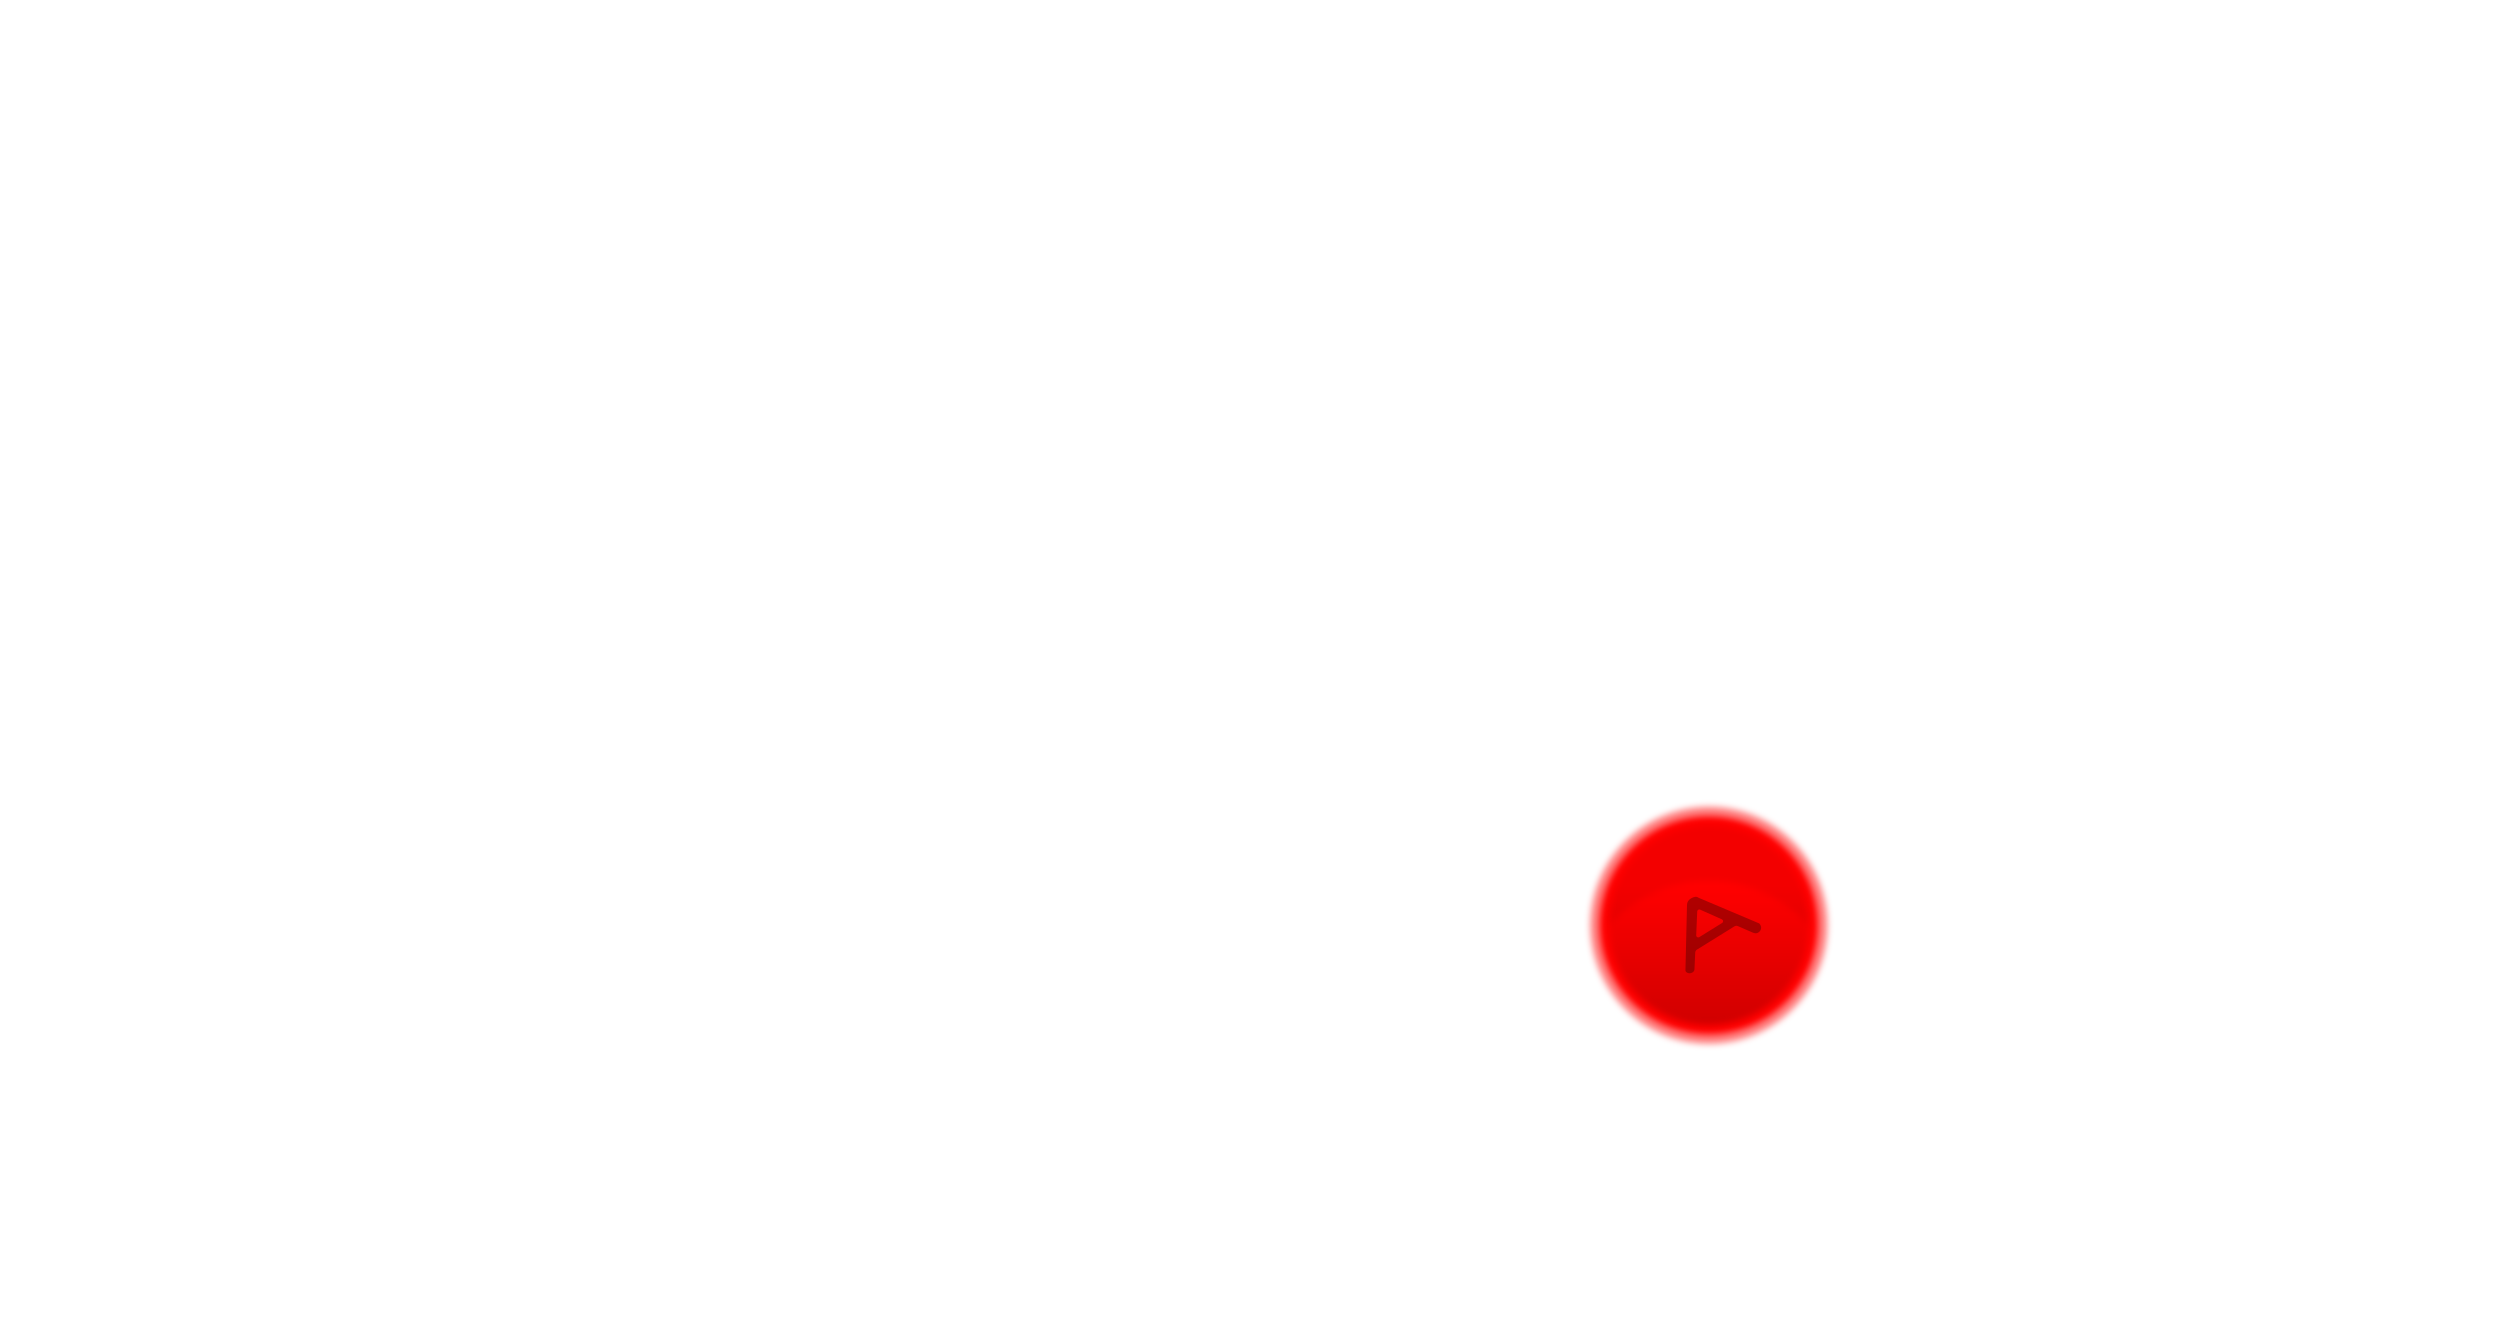
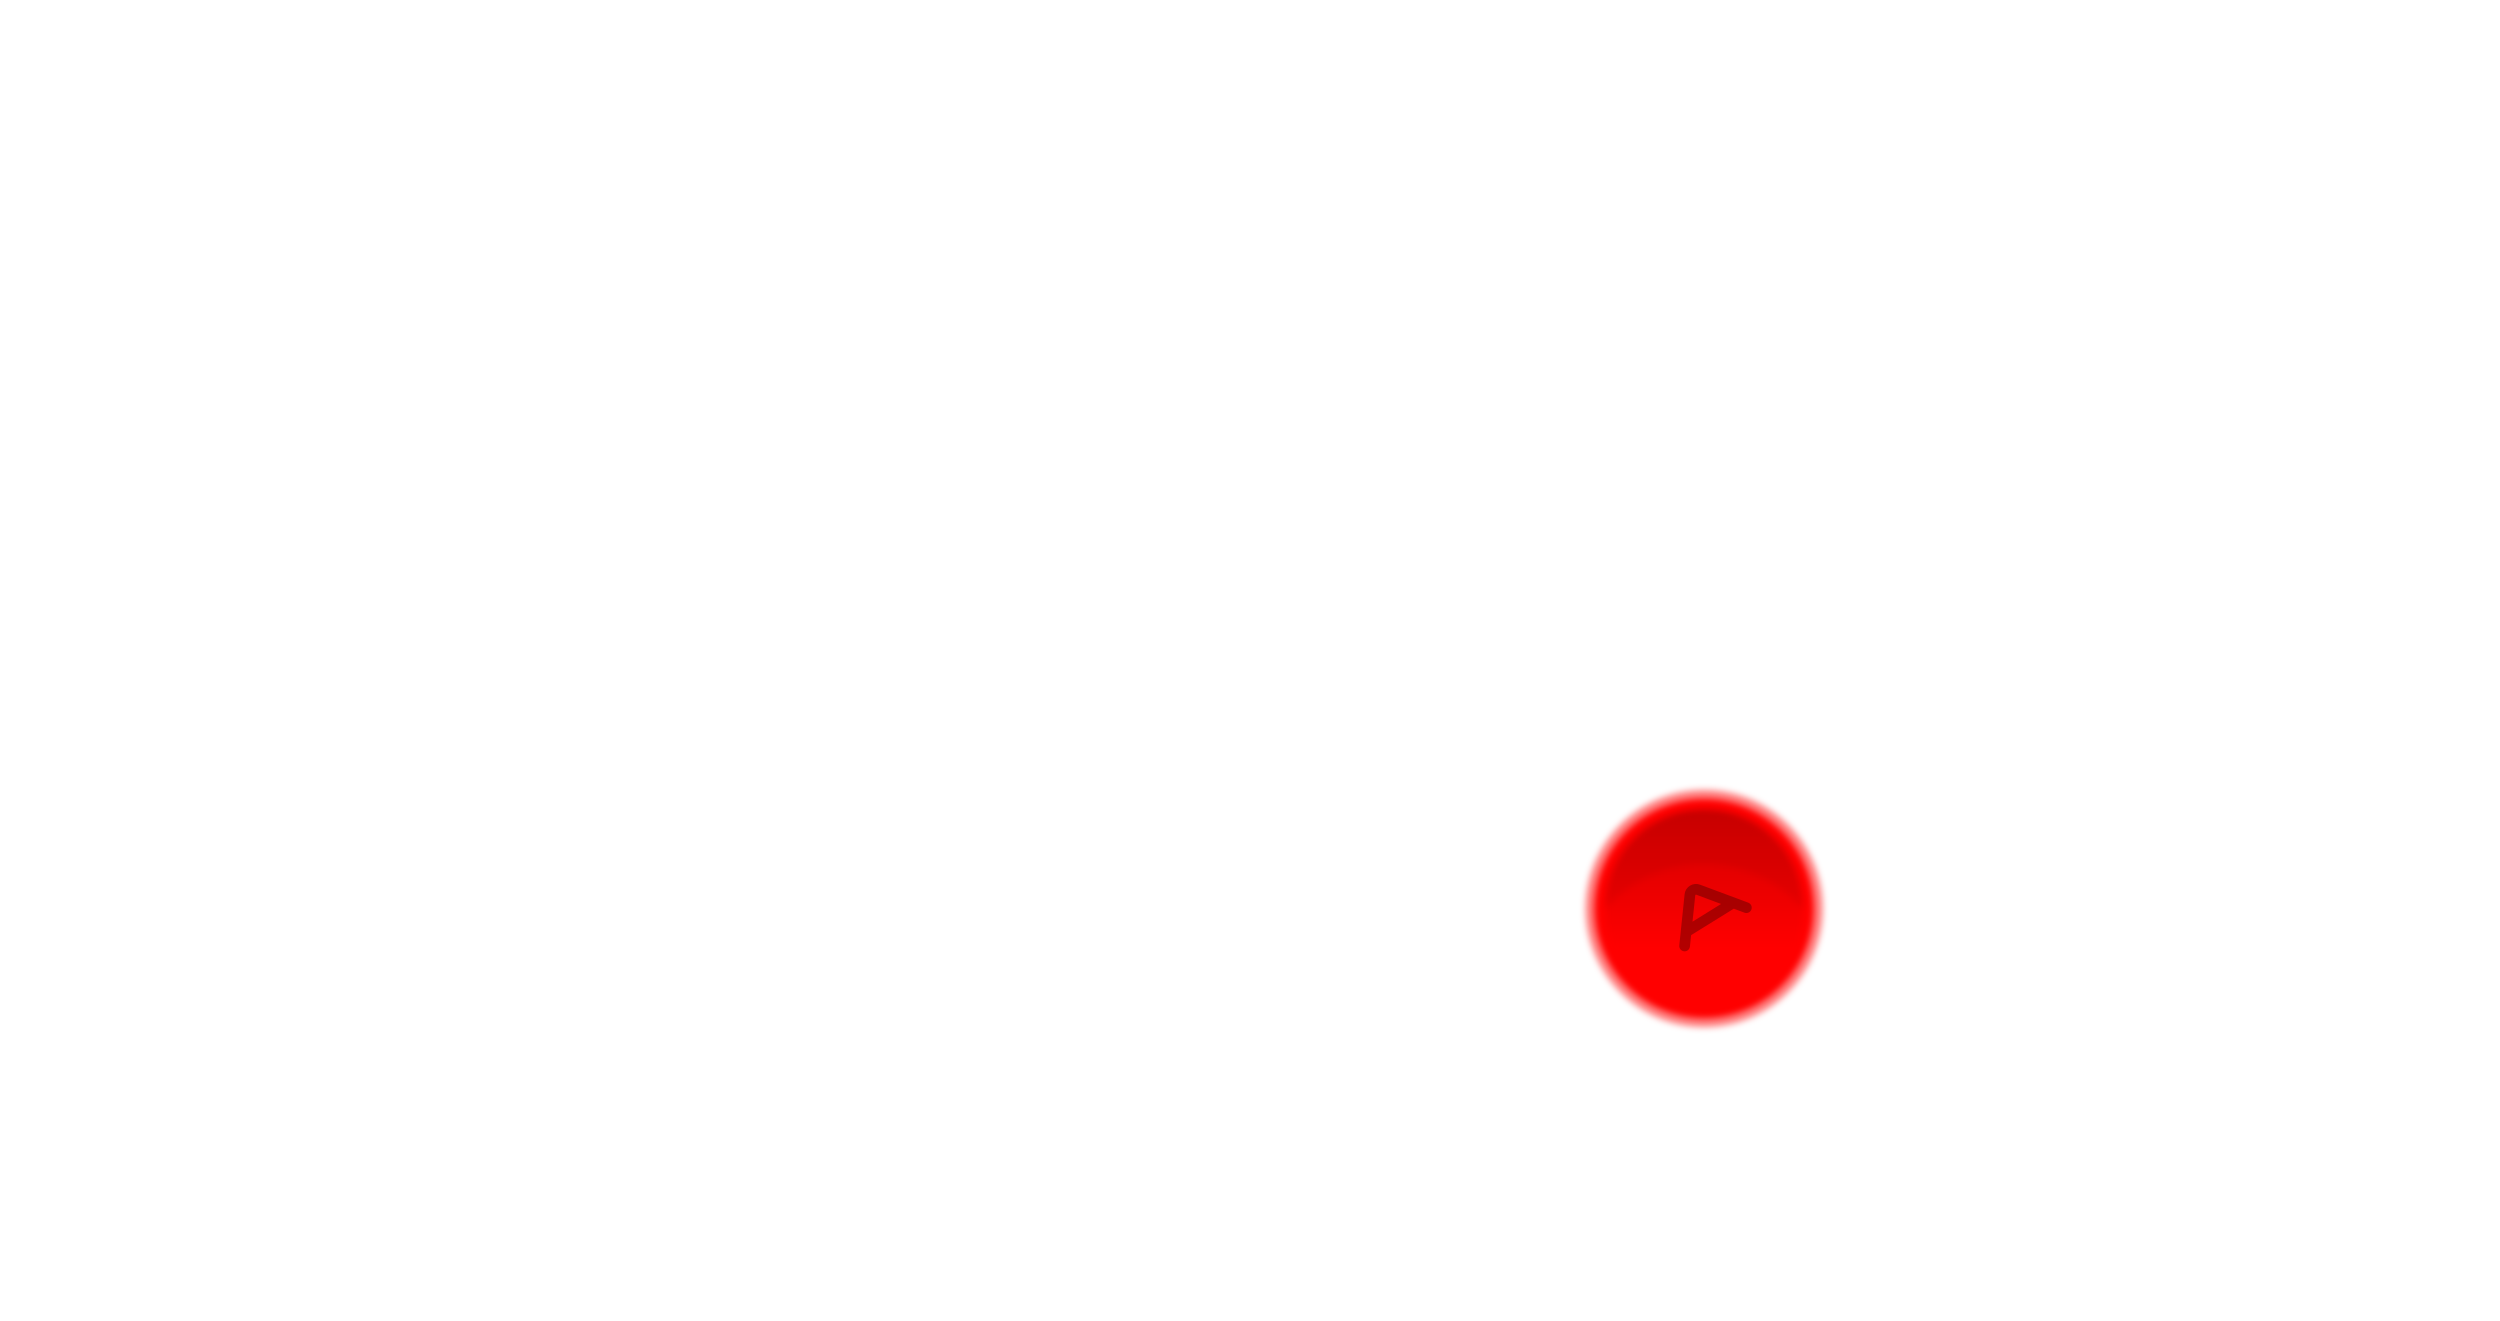
- <svg xmlns="http://www.w3.org/2000/svg" xml:space="preserve" width="530px" height="280px" viewBox="0 0 530 280" version="1.1" style="shape-rendering:geometricPrecision; fill-rule:evenodd; clip-rule:evenodd">
+ <svg xmlns="http://www.w3.org/2000/svg" width="530px" height="280px" viewBox="0 0 530 280" version="1.1">
  <defs>
    <style type="text/css">
+     .str0 {stroke:black;stroke-width:2.268;stroke-linecap:round;stroke-linejoin:round;stroke-opacity:0.3}
+     .fil4 {fill:none}
    .fil1 {fill:red}
    .fil3 {fill:black;fill-opacity:0.05}
-     .fil4 {fill:black;fill-opacity:0.3}
    .fil0 {fill:red;fill-opacity:0.5}
    .fil2 {fill:url(#id0)}
  </style>
-     <linearGradient id="id0" gradientUnits="userSpaceOnUse" x1="362.277" y1="175.035" x2="362.277" y2="217.28">
+     <linearGradient id="id0" gradientUnits="userSpaceOnUse" x1="361.277" y1="213.585" x2="361.277" y2="171.633">
      <stop offset="0" style="stop-opacity:1; stop-color:red" />
      <stop offset="0.3" style="stop-opacity:1; stop-color:red" />
      <stop offset="1" style="stop-opacity:1; stop-color:#D00000" />
    </linearGradient>
    <filter id="Button-Blur" x="-20%" y="-20%" width="140%" height="140%">
      <feGaussianBlur stdDeviation="0.7" />
    </filter>
  </defs>
  <g id="pressed-button-a">
-     <path class="fil0" filter="url(#Button-Blur)" d="M362.277 171.05c13.867,0 25.108,11.242 25.108,25.108 0,13.867 -11.241,25.108 -25.108,25.108 -13.866,0 -25.108,-11.241 -25.108,-25.108 0,-13.866 11.242,-25.108 25.108,-25.108z" />
-     <circle class="fil1" filter="url(#Button-Blur)" cx="362.277" cy="196.158" r="23.115" />
-     <circle class="fil2" filter="url(#Button-Blur)" cx="362.277" cy="196.158" r="21.122" />
-     <path class="fil3" filter="url(#Button-Blur)" d="M362.277 175.035c11.666,0 21.123,9.458 21.123,21.123l0 0c-5.191,-5.794 -12.731,-9.442 -21.123,-9.442 -8.392,0 -15.932,3.648 -21.122,9.444l0 -0.002c0,-11.665 9.457,-21.123 21.122,-21.123z" />
-     <path class="fil4" d="M365.032 194.897l-4.603 -2.053c-0.137,-0.061 -0.283,-0.051 -0.411,0.028 -0.127,0.079 -0.201,0.205 -0.207,0.355l-0.217 5.043c-0.007,0.168 0.073,0.315 0.217,0.399 0.145,0.084 0.312,0.082 0.454,-0.006l4.82 -2.99c0.142,-0.088 0.218,-0.237 0.207,-0.404 -0.011,-0.167 -0.107,-0.303 -0.26,-0.372zm7.937 0.877c0.072,0.076 0.139,0.163 0.196,0.256 0.19,0.305 0.242,0.616 0.155,0.931 -0.086,0.315 -0.283,0.566 -0.591,0.757 -0.32,0.198 -0.726,0.185 -1.223,-0.041l-3.073 -1.341c-0.246,-0.108 -0.507,-0.089 -0.734,0.052l-7.939 4.925c-0.229,0.142 -0.361,0.368 -0.374,0.637l-0.154 3.358c0.012,0.145 0.005,0.262 -0.018,0.338 -0.052,0.203 -0.169,0.362 -0.352,0.475 -0.392,0.243 -0.766,0.281 -1.129,0.117 -0.157,-0.073 -0.271,-0.164 -0.34,-0.275 -0.046,-0.074 -0.073,-0.144 -0.079,-0.207l0.33 -13.927c0.018,-0.6 0.308,-1.061 0.879,-1.383 0.673,-0.384 1.192,-0.429 1.556,-0.128l12.89 5.456z" />
+     <path class="fil0" filter="url(#Button-Blur)" d="M361.277 167.475c13.881,0 25.134,11.253 25.134,25.134 0,13.881 -11.253,25.134 -25.134,25.134 -13.881,0 -25.134,-11.253 -25.134,-25.134 0,-13.881 11.253,-25.134 25.134,-25.134z" />
+     <circle class="fil1" filter="url(#Button-Blur)" cx="361.277" cy="192.609" r="23.244" />
+     <circle class="fil2" filter="url(#Button-Blur)" cx="361.277" cy="192.609" r="20.976" />
+     <path class="fil3" filter="url(#Button-Blur)" d="M361.277 171.632c11.585,0 20.976,9.392 20.976,20.977l0 0c-5.155,-5.754 -12.642,-9.377 -20.976,-9.377 -8.334,0 -15.822,3.624 -20.976,9.379l0 -0.002c0,-11.585 9.391,-20.977 20.976,-20.977z" />
+     <path class="fil4 str0" d="M357.136 200.548l1.128 -10.858c0.042,-0.406 0.25,-0.738 0.607,-0.959 0.358,-0.222 0.747,-0.261 1.13,-0.118l10.229 3.812m-12.335 4.876l9.088 -5.638" />
  </g>
</svg>
